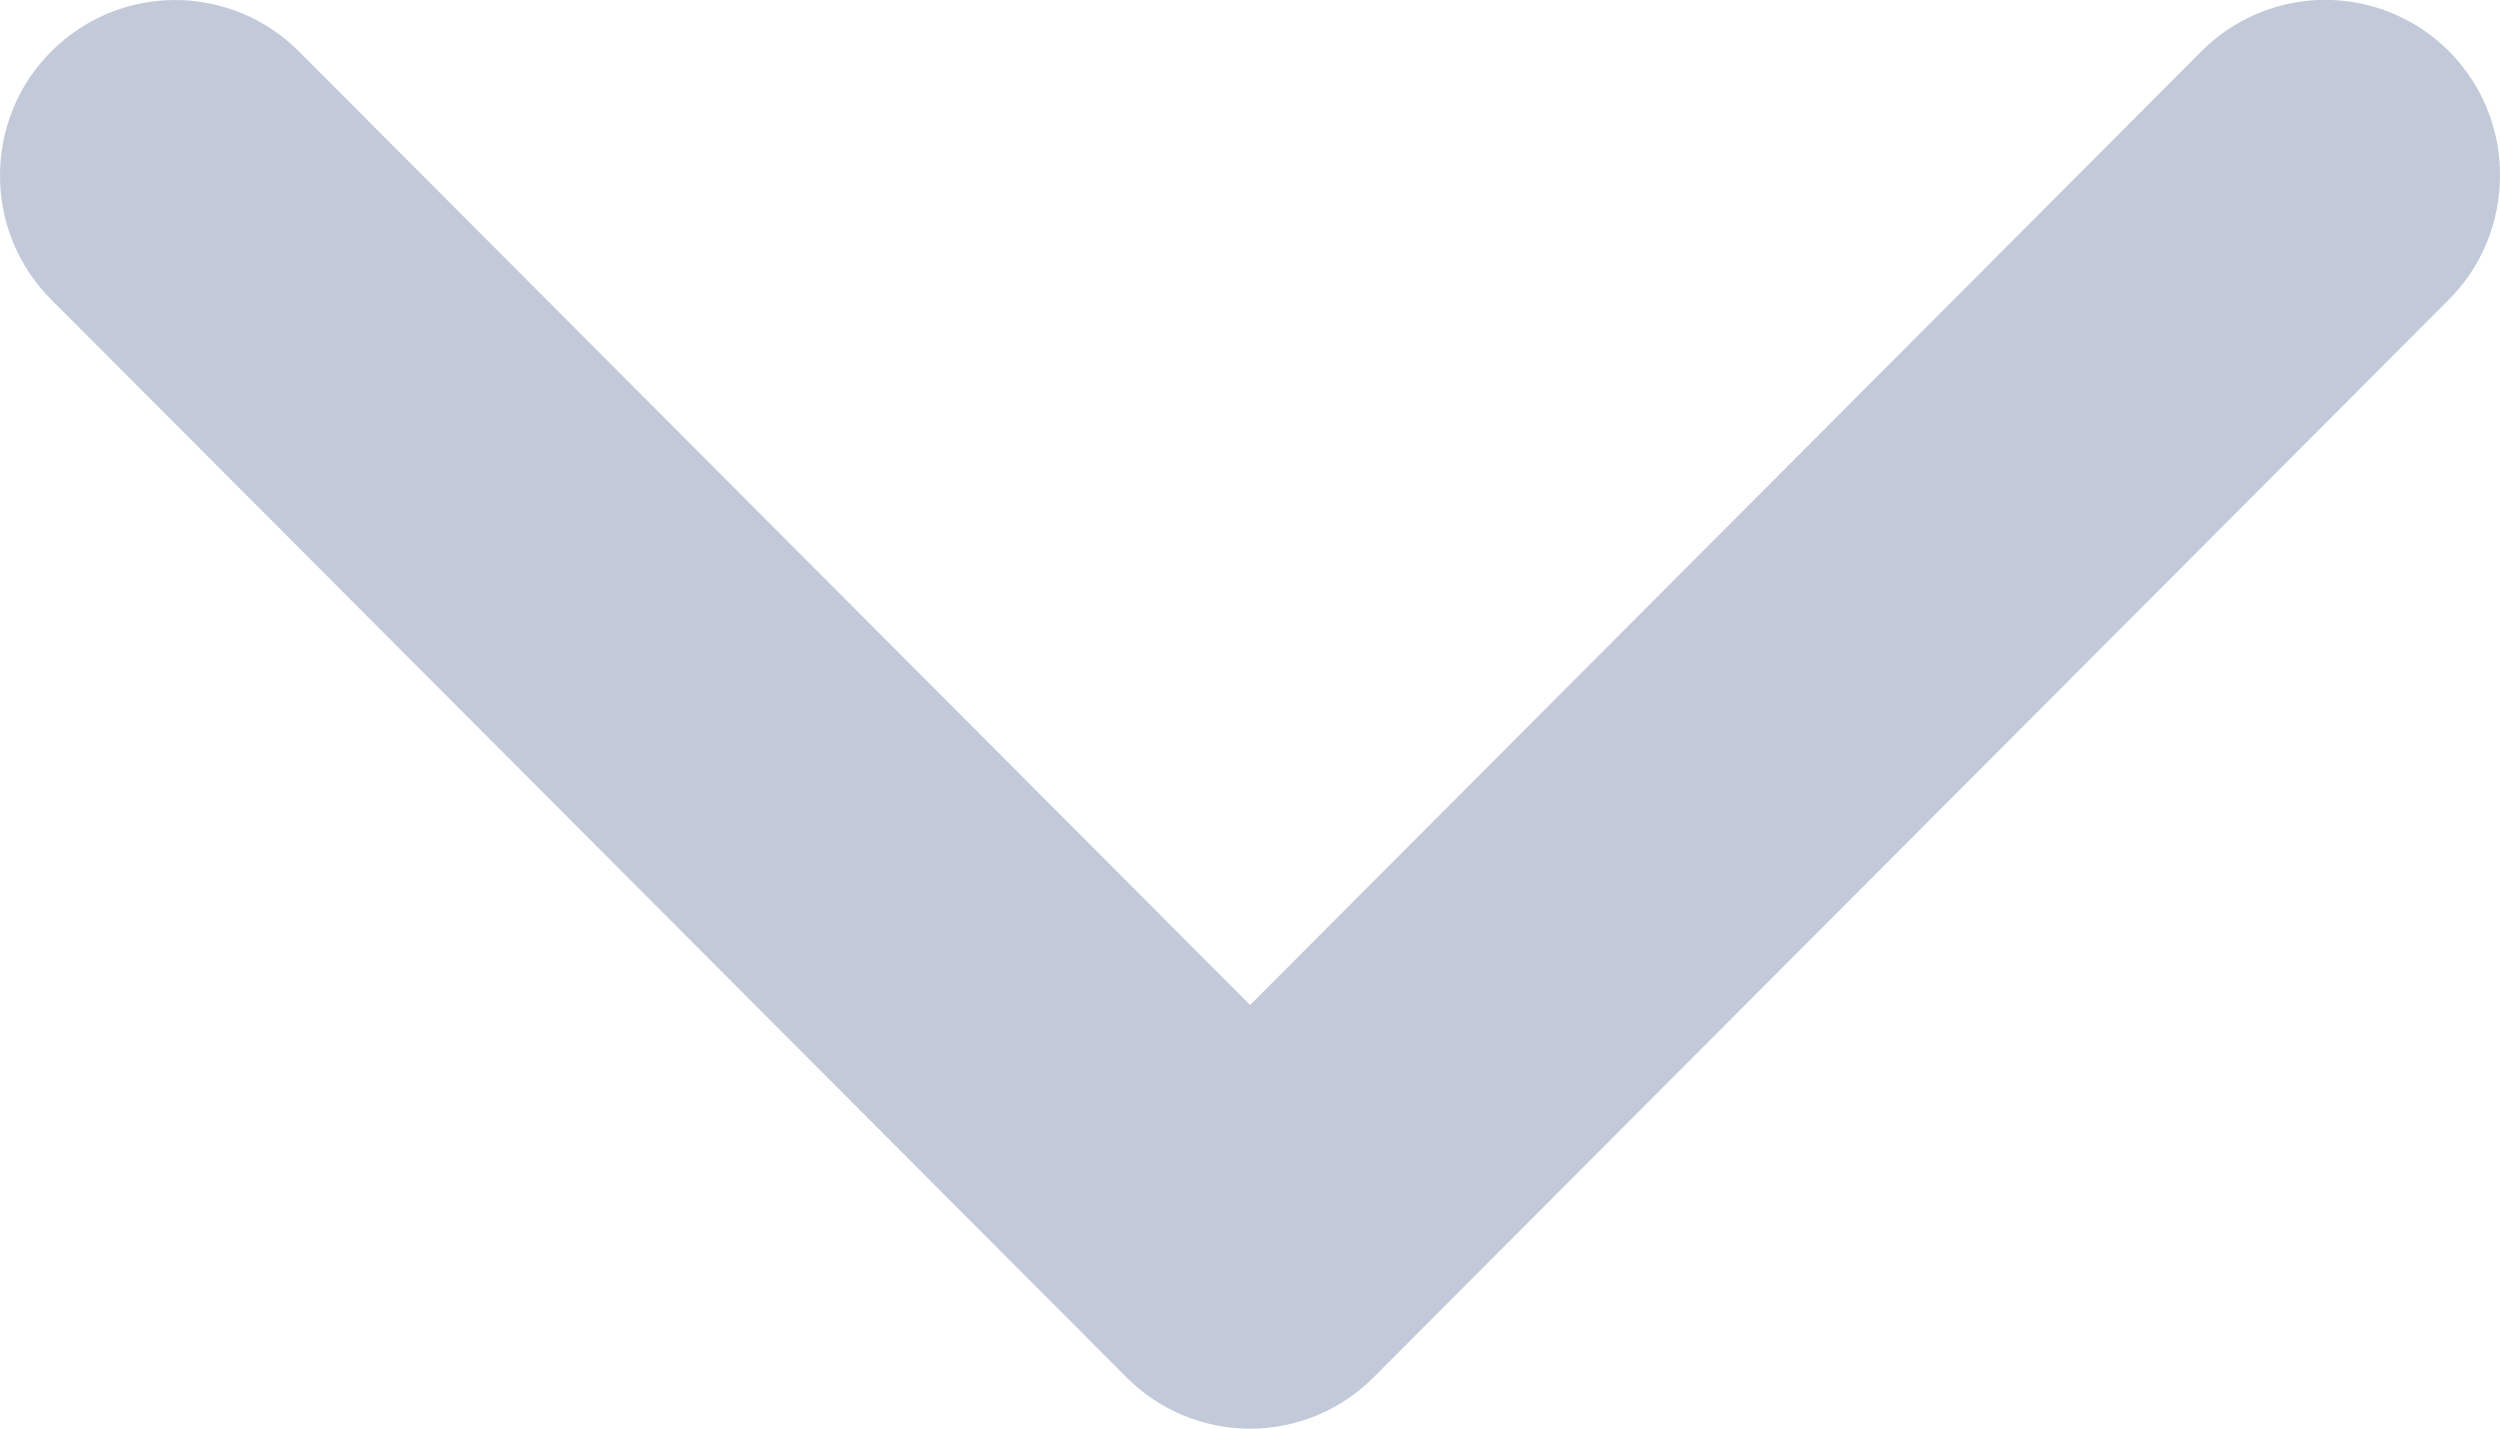
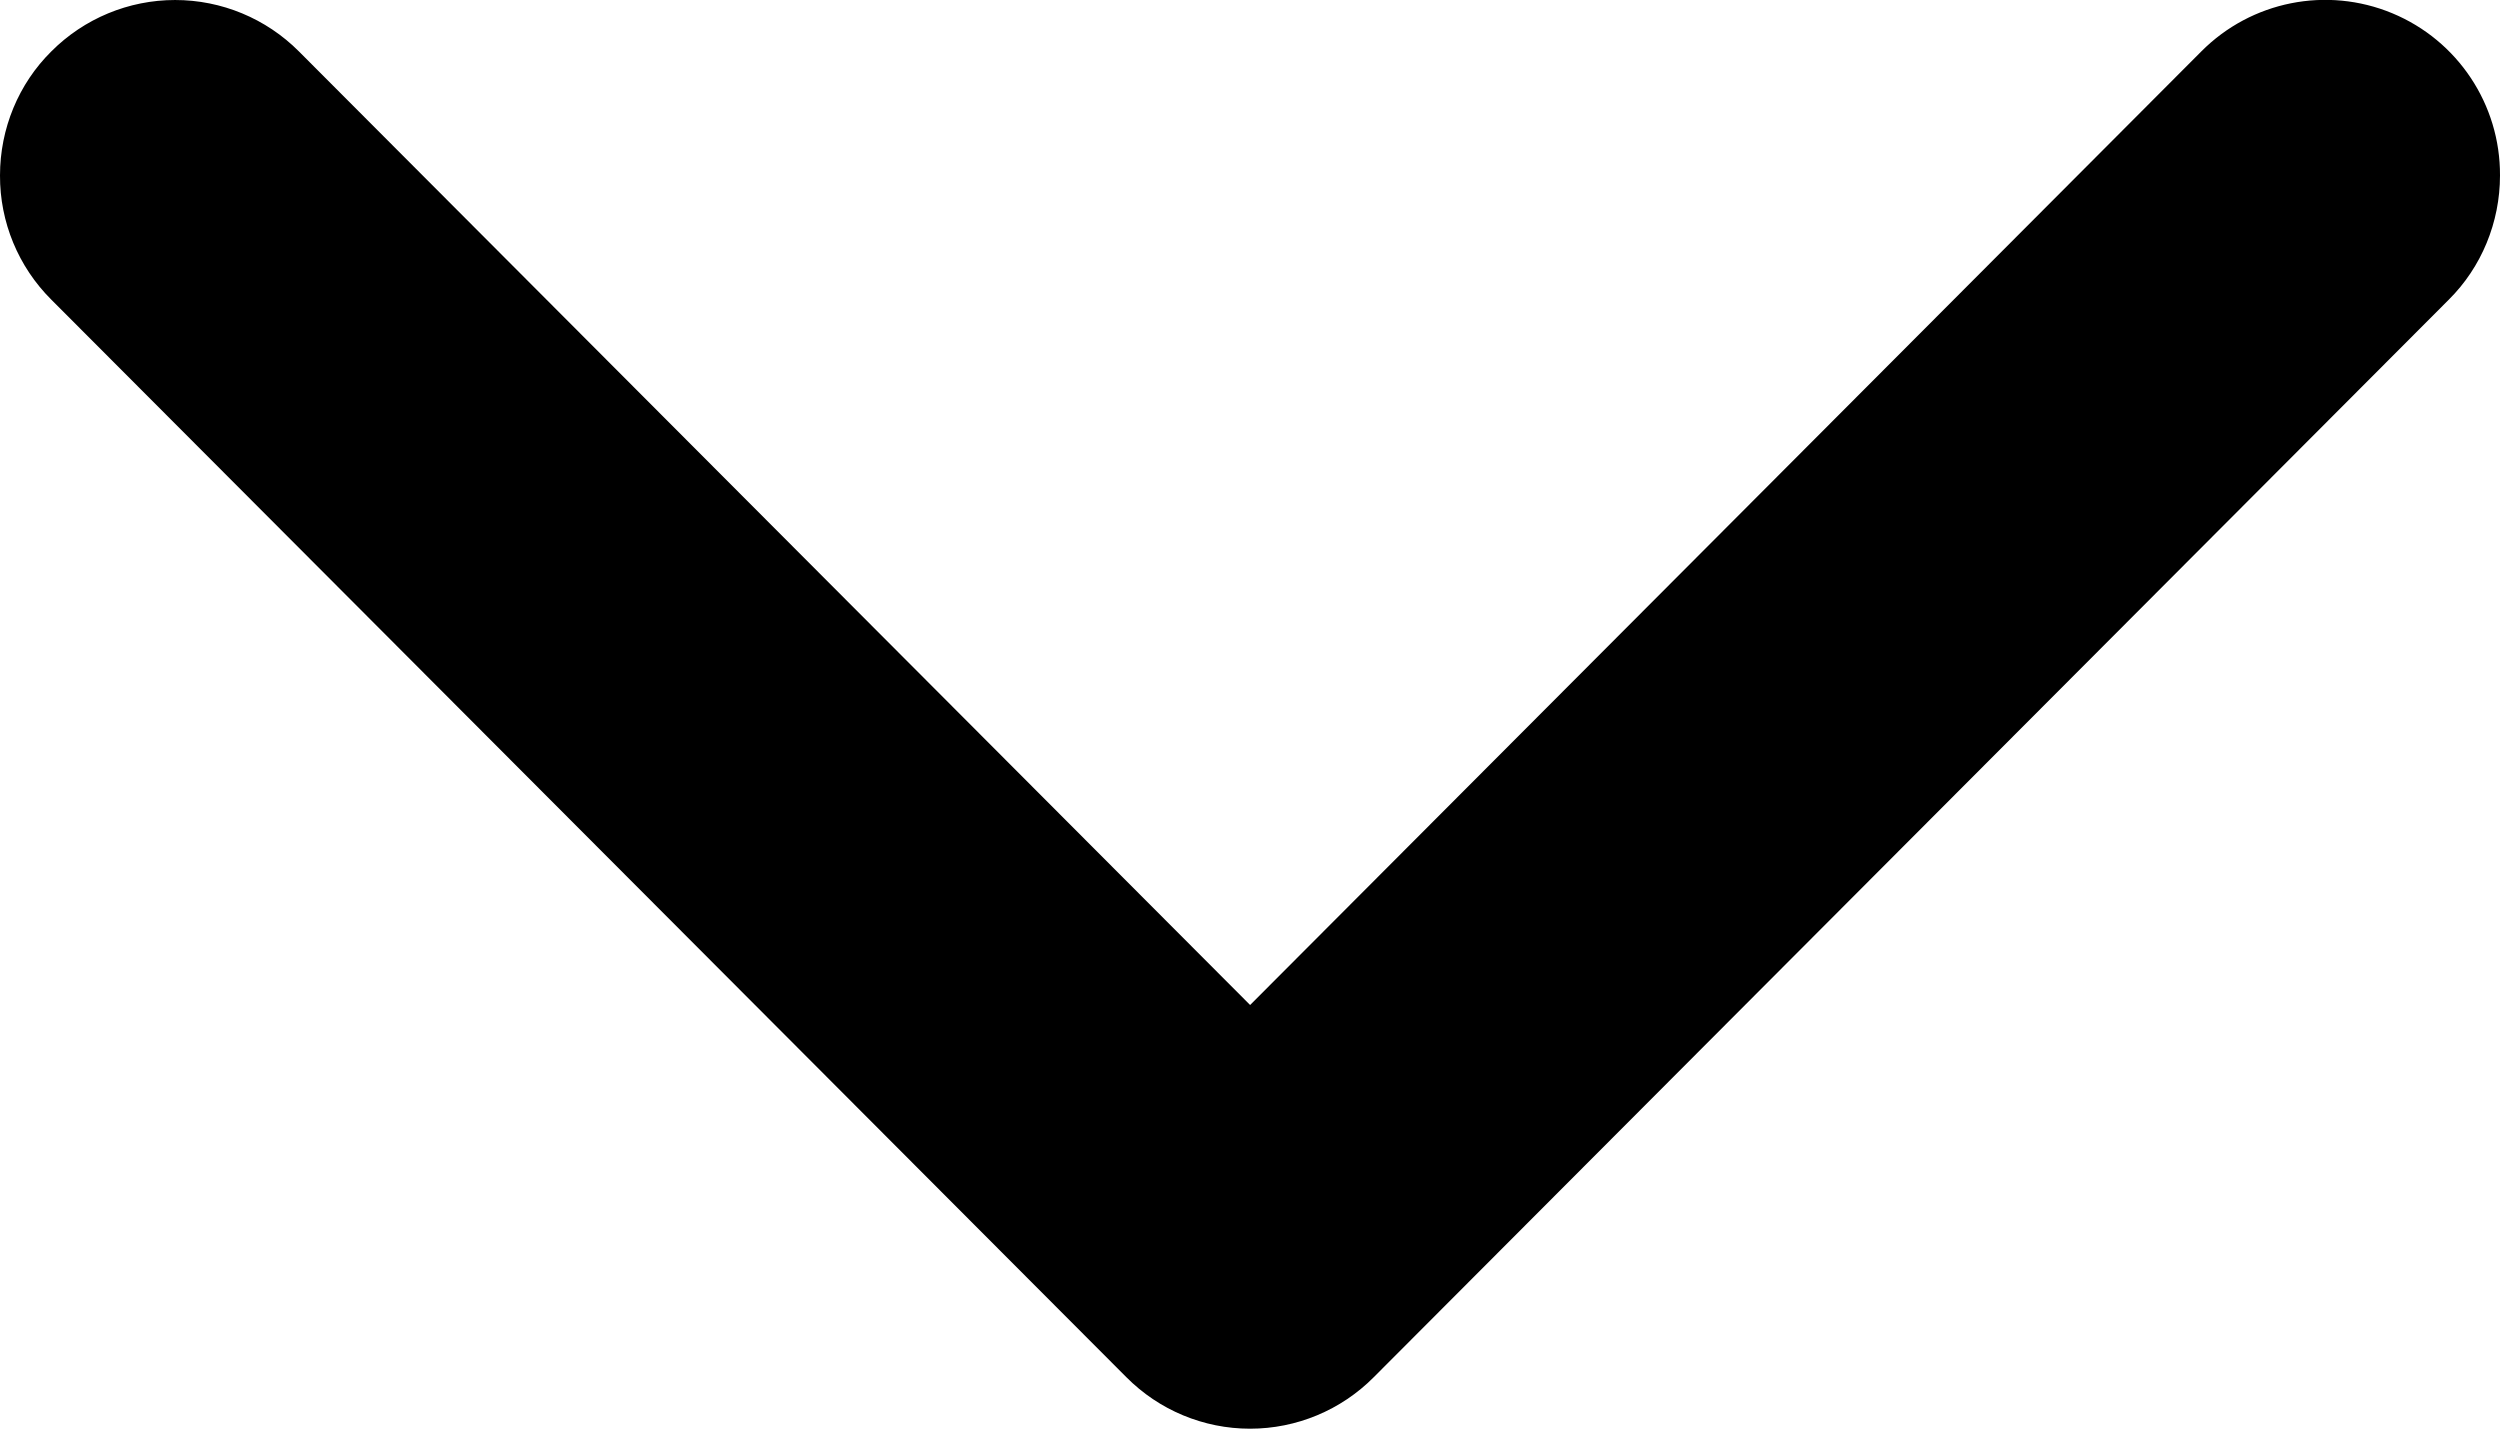
<svg xmlns="http://www.w3.org/2000/svg" width="21" height="12" viewBox="0 0 21 12">
-   <path fill="#C2CADA" fill-rule="nonzero" d="M9.461 11.568L.431 2.517A1.464 1.464 0 0 1 0 1.474C0 1.08.156.704.431.432a1.468 1.468 0 0 1 2.08 0l7.99 8.01 7.99-8.01A1.468 1.468 0 0 1 21 1.474c0 .394-.156.771-.43 1.043l-9.03 9.051a1.464 1.464 0 0 1-2.079 0z" />
+   <path fill="currentColor" fill-rule="nonzero" d="M9.461 11.568L.431 2.517A1.464 1.464 0 0 1 0 1.474C0 1.08.156.704.431.432a1.468 1.468 0 0 1 2.08 0l7.99 8.01 7.99-8.01A1.468 1.468 0 0 1 21 1.474c0 .394-.156.771-.43 1.043l-9.03 9.051a1.464 1.464 0 0 1-2.079 0z" />
</svg>
